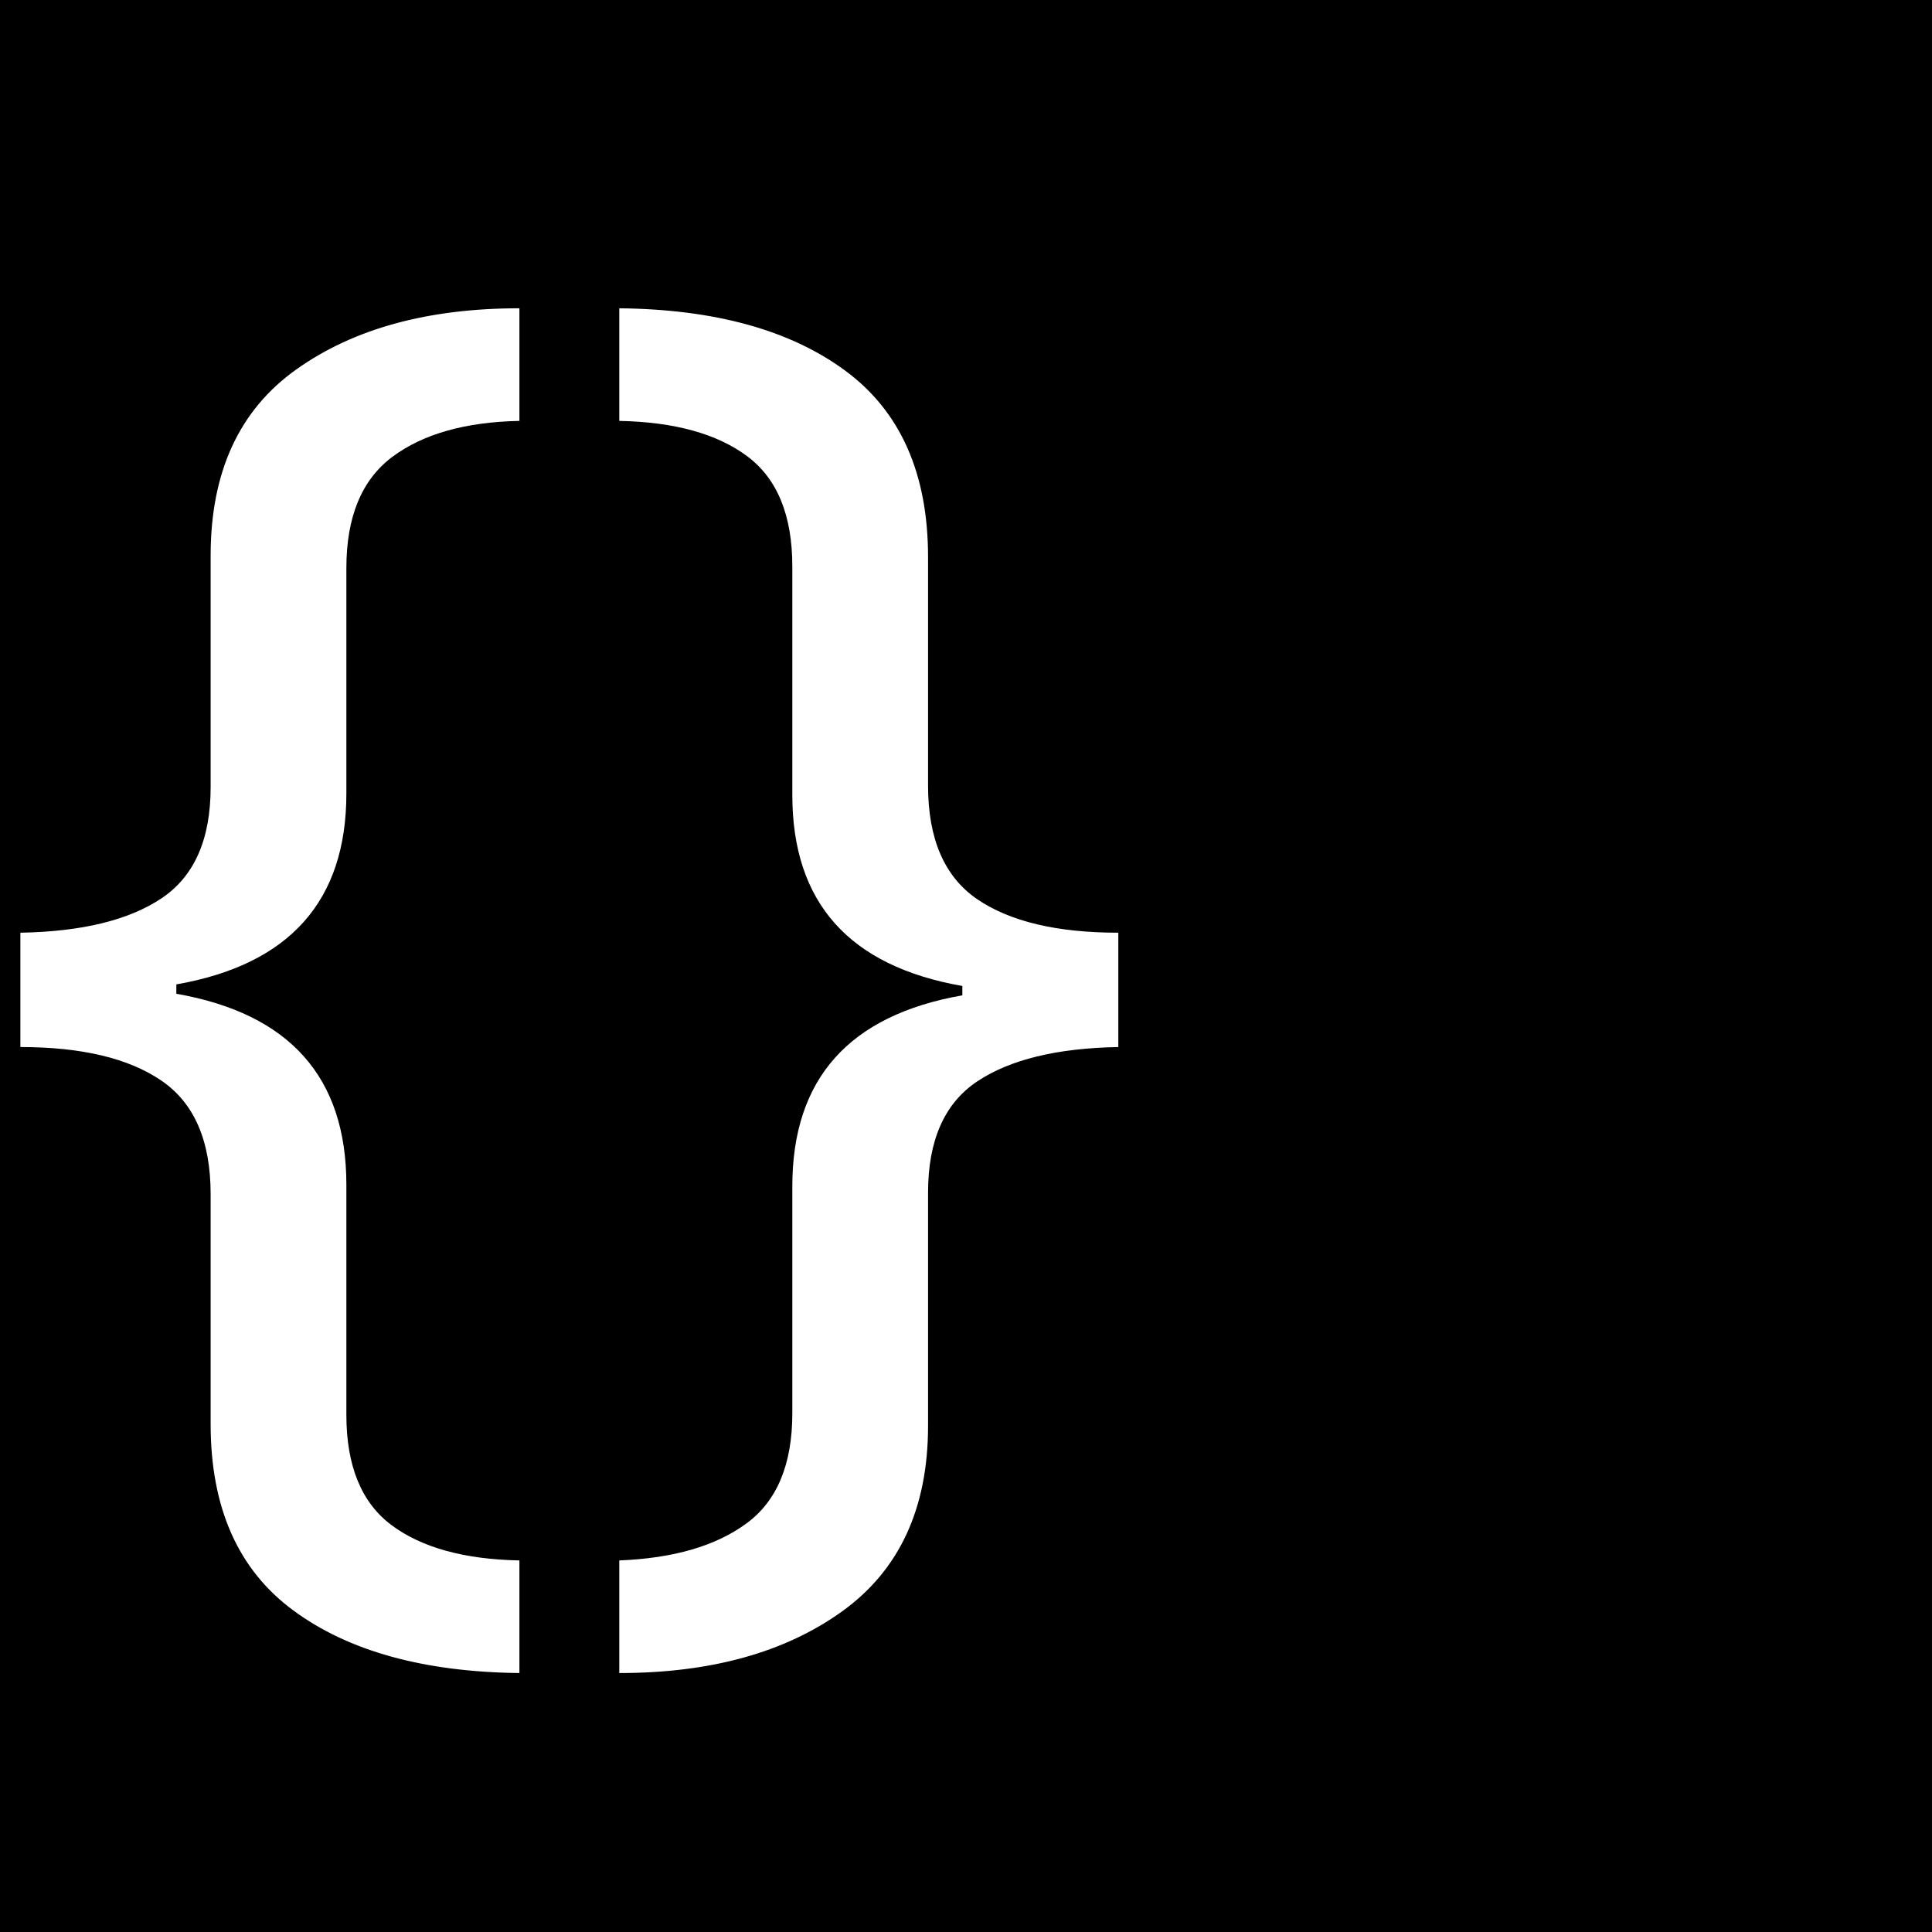
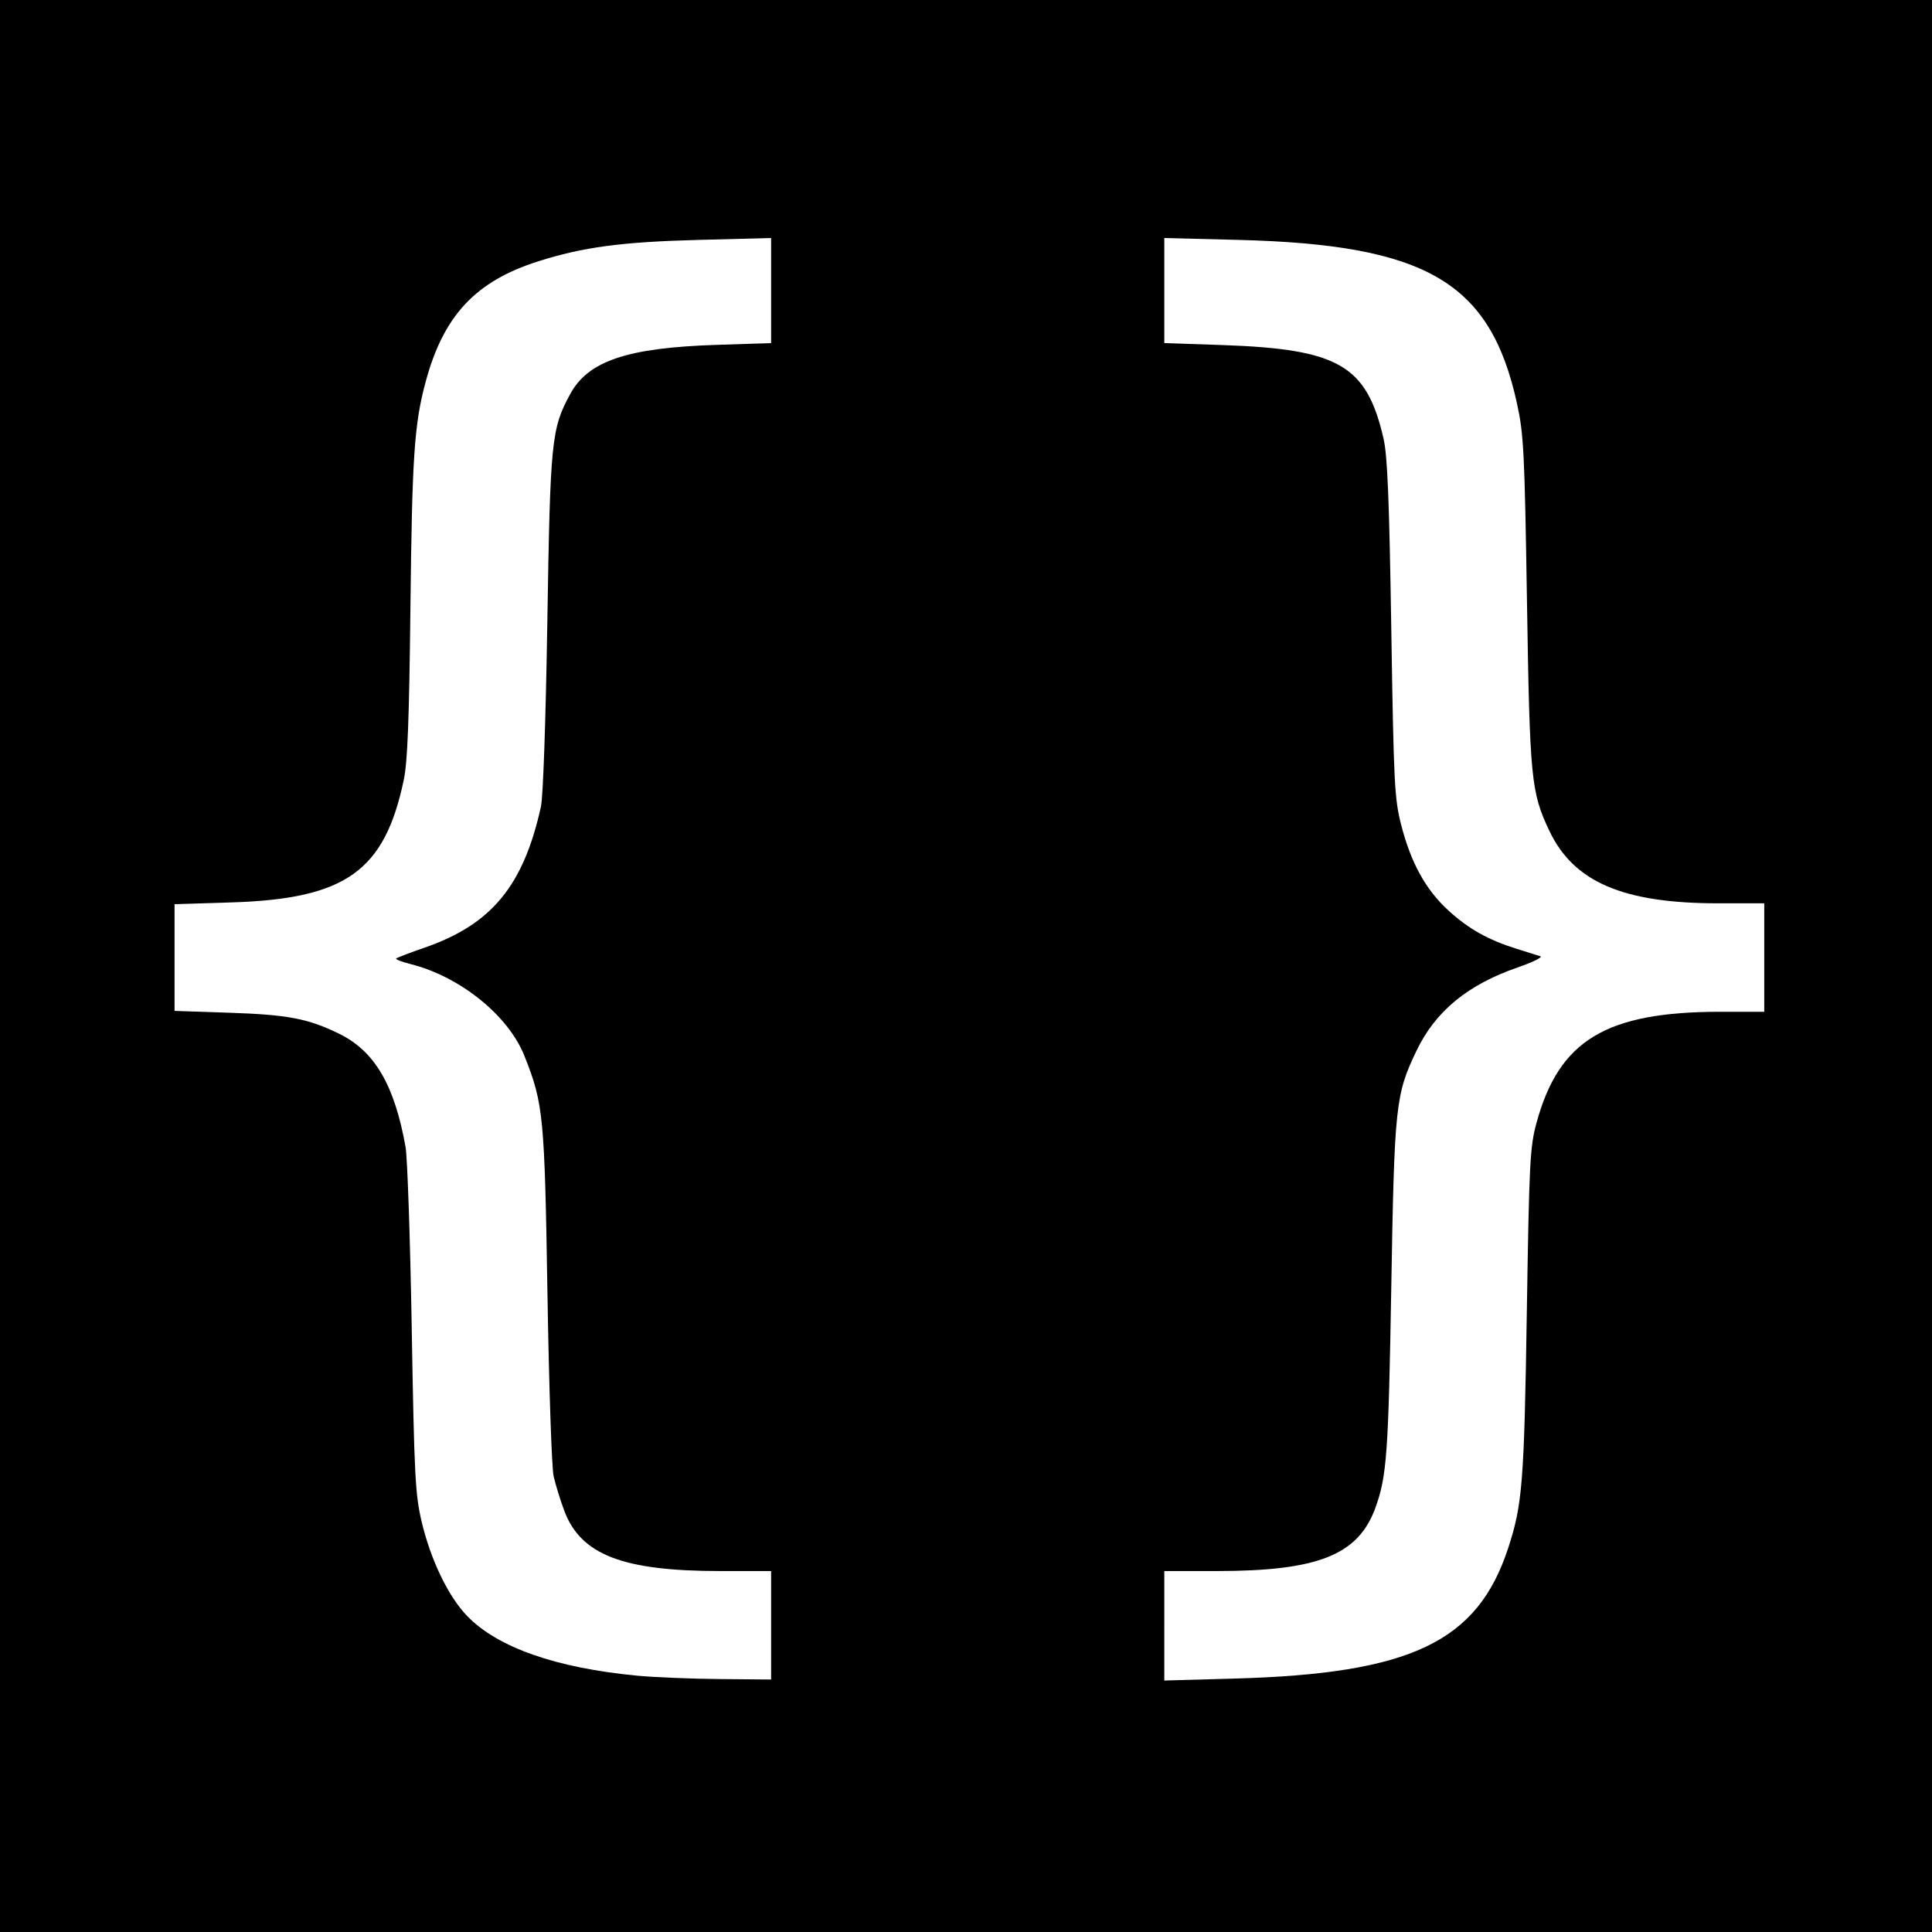
<svg xmlns="http://www.w3.org/2000/svg" version="1.1" viewBox="0 0 793.7 793.7">
  <g transform="scale(3.7795)">
    <rect width="210" height="210" stroke-width="2.409" />
-     <text transform="scale(.99816 1.0018)" x="-2.531" y="154.7" fill="#000000" font-family="sans-serif" font-size="169.82px" stroke-width="4.246" style="line-height:1.25" xml:space="preserve">
-       <tspan x="-2.531" y="154.7" fill="#ffffff" stroke-width="4.246">{}</tspan>
-     </text>
+     <path transform="scale(.26459)" d="m261.78 688.39c-33.317-3.173-57.277-11.562-69.788-24.435-7.781-8.006-15.09-23.147-18.804-38.953-2.614-11.125-3.007-18.82-4.043-79.161-0.631-36.761-1.775-70.359-2.541-74.663-4.536-25.462-12.696-39.367-27.289-46.507-12.73-6.228-21.036-7.821-44.977-8.626l-22.627-0.76v-43.841l23.324-0.721c47.001-1.454 63.007-12.851 70.862-50.459 1.533-7.34 2.201-24.709 2.705-70.319 0.69-62.505 1.572-75.644 6.239-93.029 7.304-27.202 20.494-41.359 46.133-49.517 18.599-5.918 34.321-8.019 66.219-8.851l29.59-0.772v43.167l-22.627 0.74c-36.47 1.192-52.498 6.59-59.888 20.167-7.757 14.252-8.223 18.885-9.417 93.665-0.651 40.765-1.729 71.771-2.638 75.889-7.176 32.512-20.279 48.375-47.84 57.918-6.039 2.091-11.268 4.09-11.62 4.441s2.27 1.372 5.826 2.267c20.447 5.149 40.262 21.125 46.881 37.798 7.805 19.662 8.268 24.468 9.45 98.088 0.602 37.527 1.736 71.059 2.518 74.516 0.783 3.457 2.753 9.842 4.38 14.189 6.773 18.104 24.026 24.781 64.029 24.781h20.946v44.559l-21.235-0.188c-11.679-0.103-26.874-0.725-33.767-1.382z" fill="#fff" stroke-width="12.811" />
+     <path transform="scale(.26459)" d="m478.31 667.89v-22.486h21.461c41.787 0 58.295-6.609 65.322-26.15 4.618-12.842 5.294-22.286 6.454-90.12 1.286-75.258 1.733-79.456 10.362-97.472 7.77-16.222 20.985-27.109 41.546-34.229 6.253-2.165 10.46-4.23 9.349-4.588-1.111-0.358-5.466-1.727-9.678-3.041-11.789-3.678-19.787-8.167-28.118-15.78-9.276-8.477-15.406-19.584-19.375-35.102-2.772-10.839-3.071-16.733-4.078-80.62-0.838-53.129-1.566-71.021-3.176-78.067-6.885-30.121-18.408-36.833-66.048-38.475l-24.02-0.828v-43.149l30.286 0.765c77.483 1.958 103.7 17.336 114.6 67.229 2.769 12.67 3.119 19.607 4.101 81.385 1.16 72.943 1.678 78.273 9.148 94.062 10.005 21.148 30.284 29.867 69.47 29.867h18.857v44.559h-17.979c-47.068 0-66.35 11.664-75.608 45.736-2.663 9.8-2.982 16.097-3.958 78.192-1.094 69.568-1.806 78.532-7.656 96.401-12.617 38.54-39.953 51.577-112.37 53.593l-28.893 0.804z" fill="#fff" stroke-width="12.811" />
  </g>
</svg>
